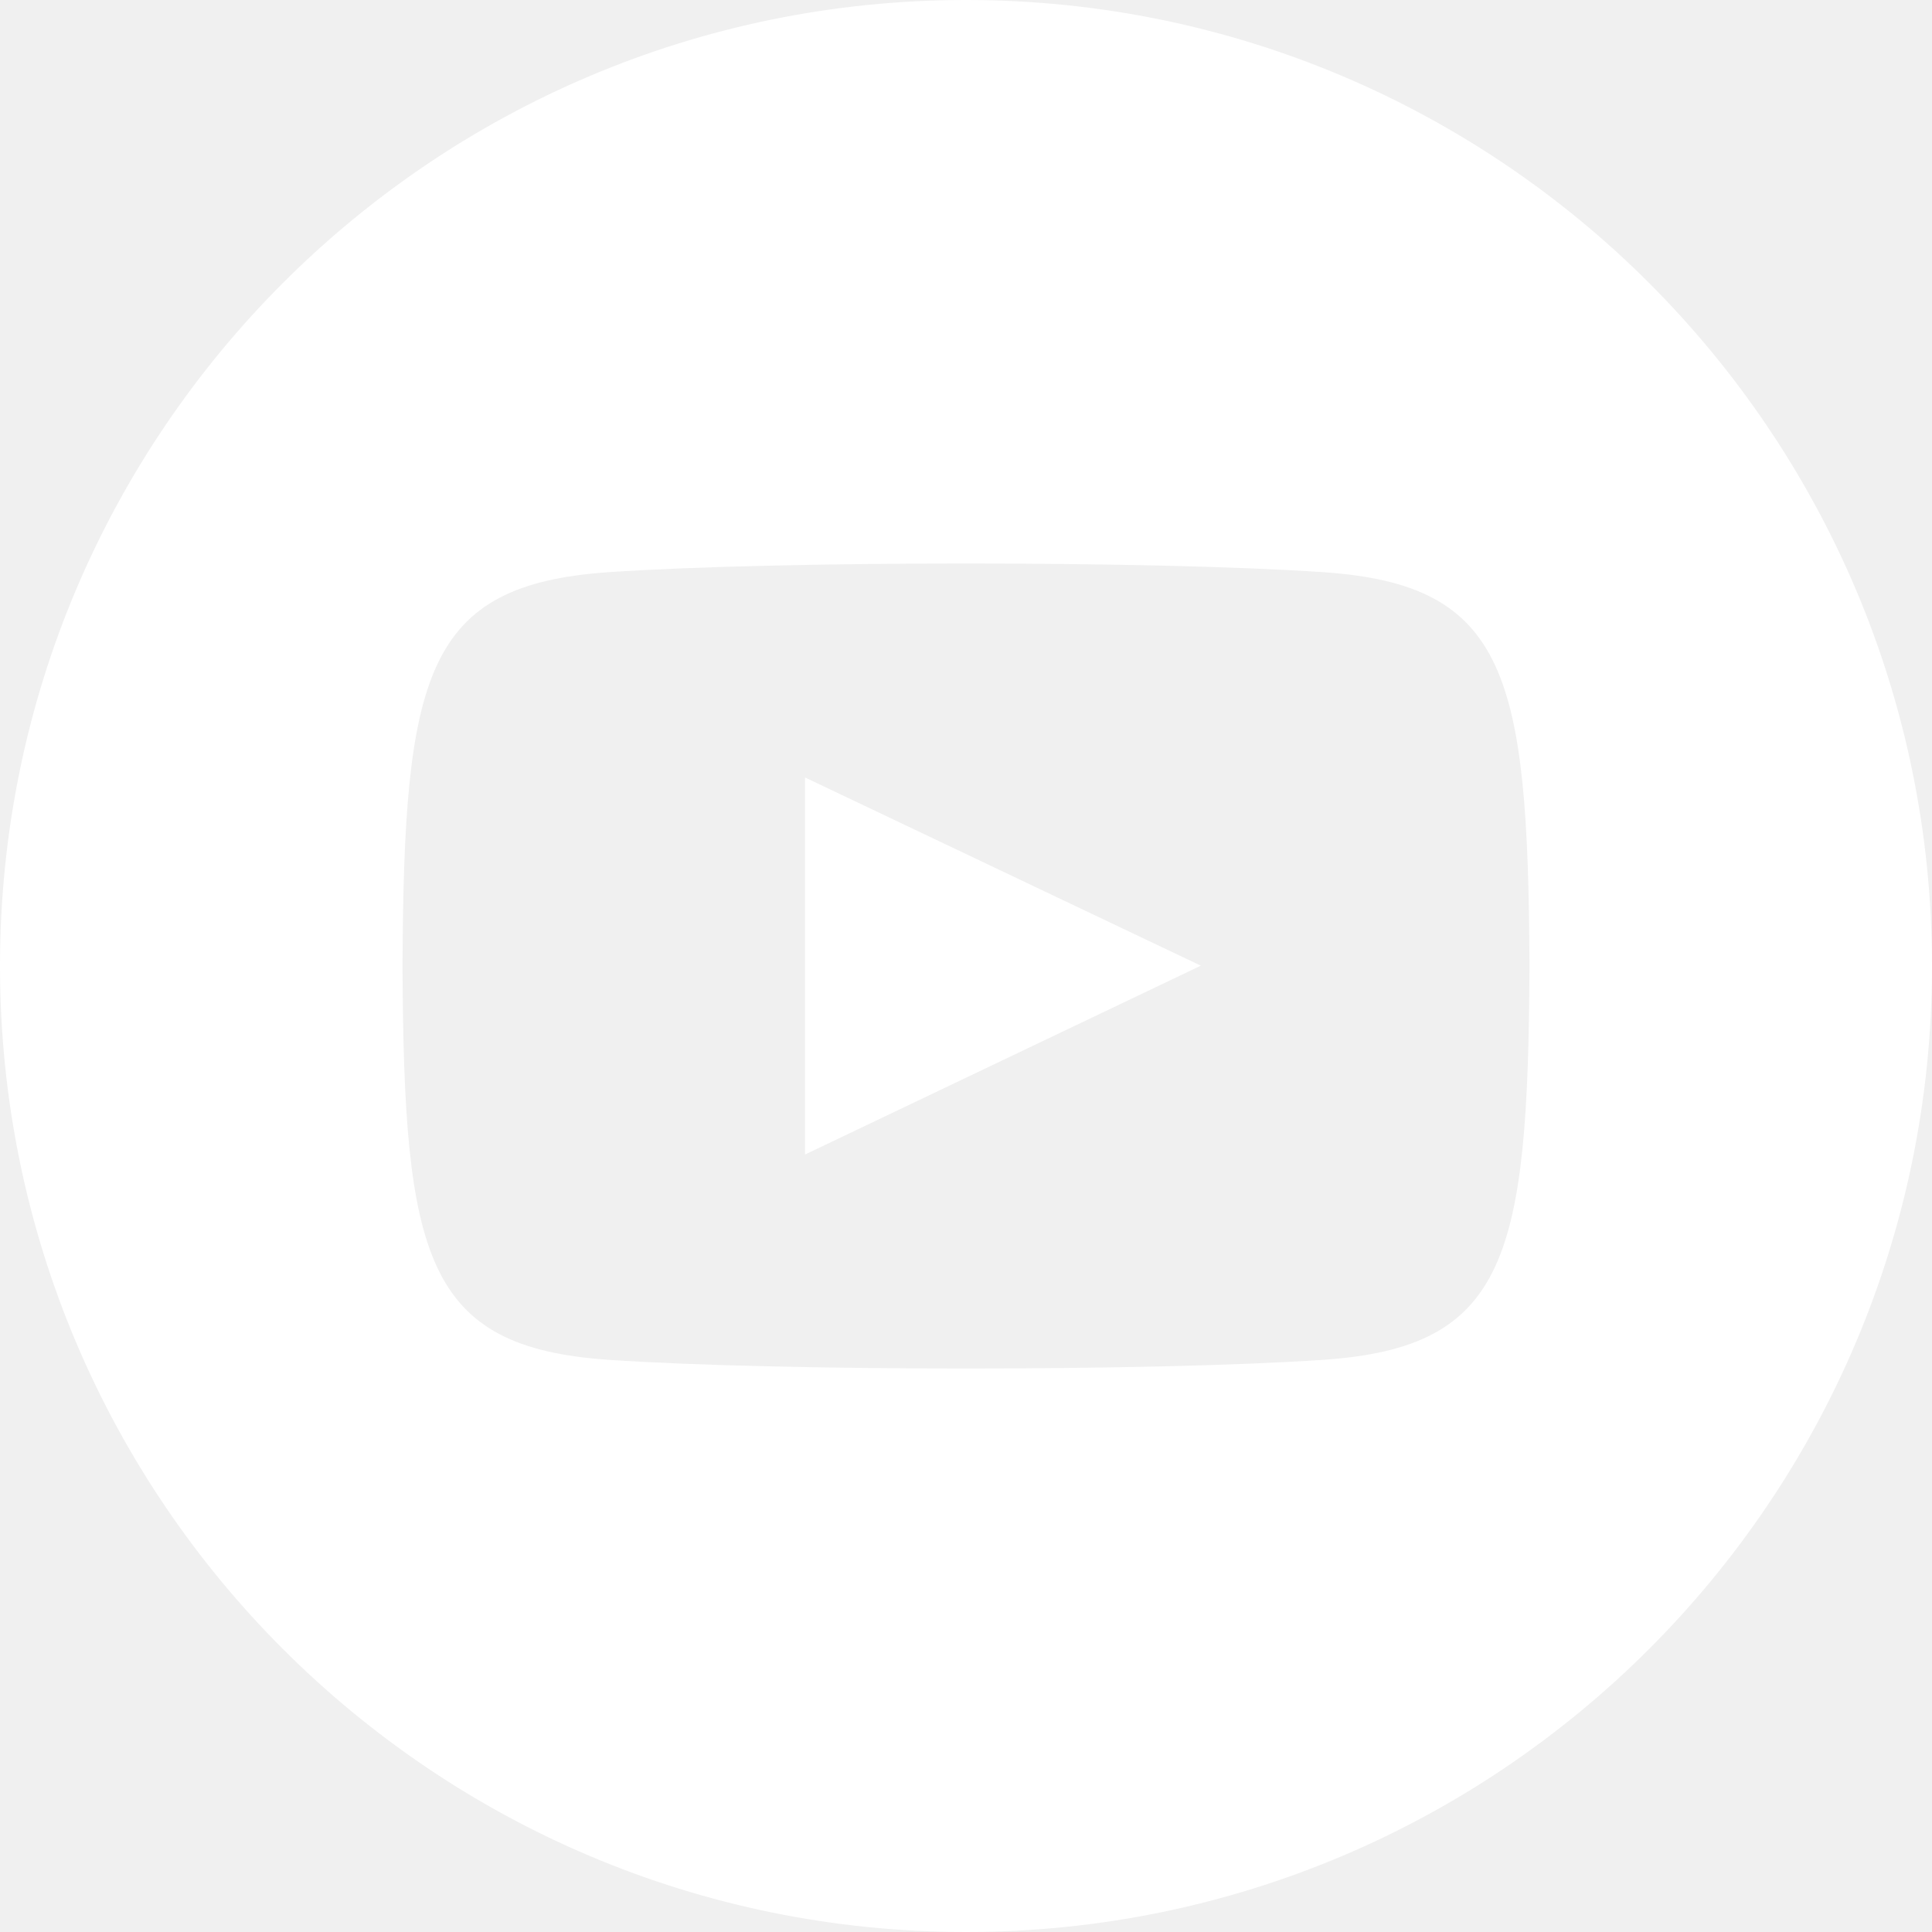
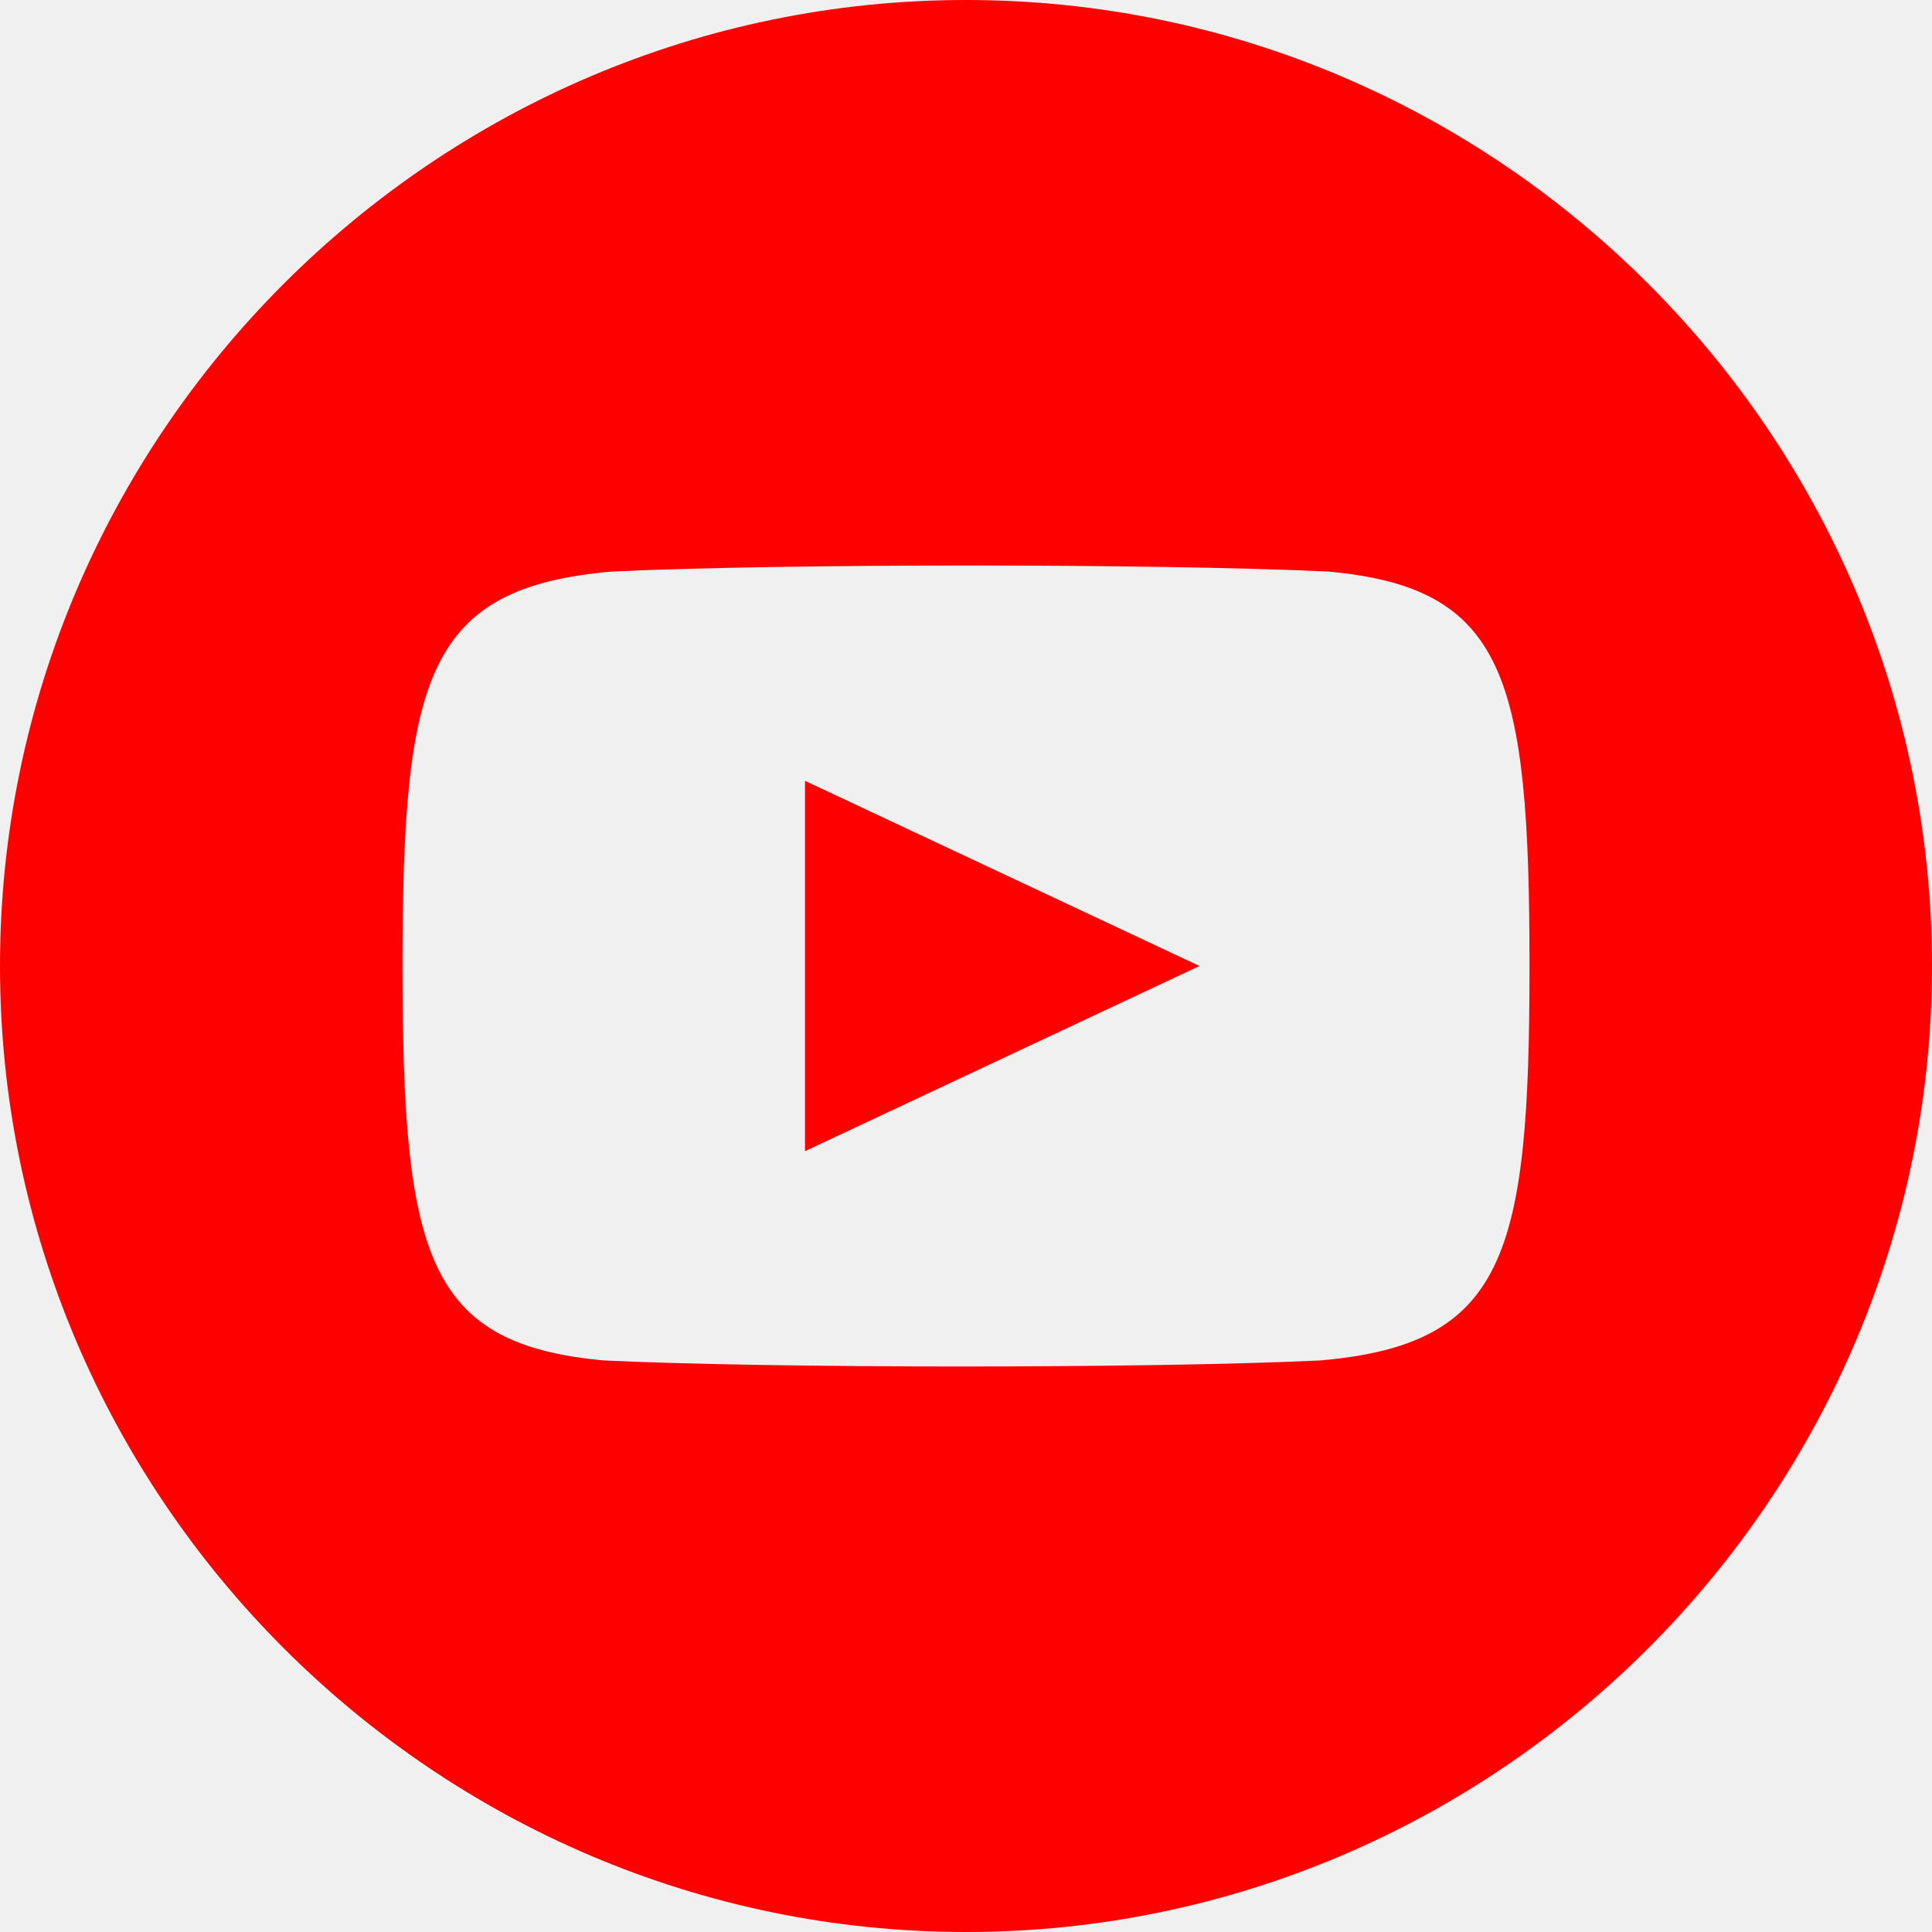
- <svg xmlns="http://www.w3.org/2000/svg" width="24" height="24" viewBox="0 0 24 24" fill="none">
-   <g clip-path="url(#clip0_407_41406)">
-     <path d="M12 0C5.373 0 0 5.373 0 12C0 18.627 5.373 24 12 24C18.627 24 24 18.627 24 12C24 5.373 18.627 0 12 0ZM16.441 16.892C14.339 17.036 9.657 17.036 7.558 16.892C5.282 16.736 5.017 15.622 5 12C5.017 8.371 5.285 7.264 7.558 7.108C9.657 6.964 14.34 6.964 16.441 7.108C18.718 7.264 18.982 8.378 19 12C18.982 15.629 18.715 16.736 16.441 16.892ZM10 9.658L14.917 11.996L10 14.342V9.658Z" fill="white" />
+ <svg xmlns="http://www.w3.org/2000/svg" xmlns:xlink="http://www.w3.org/1999/xlink" version="1.1" id="Слой_1" x="0px" y="0px" viewBox="0 0 24 24" style="enable-background:new 0 0 24 24;" xml:space="preserve">
+   <style type="text/css">
+ 	.st0{clip-path:url(#SVGID_2_);}
+ 	.st1{fill:#FF0000;}
+ </style>
+   <g>
+     <defs>
+       <rect id="SVGID_1_" y="0" width="24" height="24" />
+     </defs>
+     <clipPath id="SVGID_2_">
+       <use xlink:href="#SVGID_1_" style="overflow:visible;" />
+     </clipPath>
+     <g class="st0">
+       <path class="st1" d="M12,0C5.4,0,0,5.4,0,12s5.4,12,12,12s12-5.4,12-12S18.6,0,12,0z M16.4,16.9c-2.1,0.1-6.8,0.1-8.9,0    C5.3,16.7,5,15.6,5,12c0-3.6,0.3-4.7,2.6-4.9c2.1-0.1,6.8-0.1,8.9,0C18.7,7.3,19,8.4,19,12C19,15.6,18.7,16.7,16.4,16.9z M10,9.7    l4.9,2.3L10,14.3V9.7z" />
+     </g>
  </g>
-   <defs>
-     <clipPath id="clip0_407_41406">
-       <rect width="24" height="24" fill="white" />
-     </clipPath>
-   </defs>
</svg>
